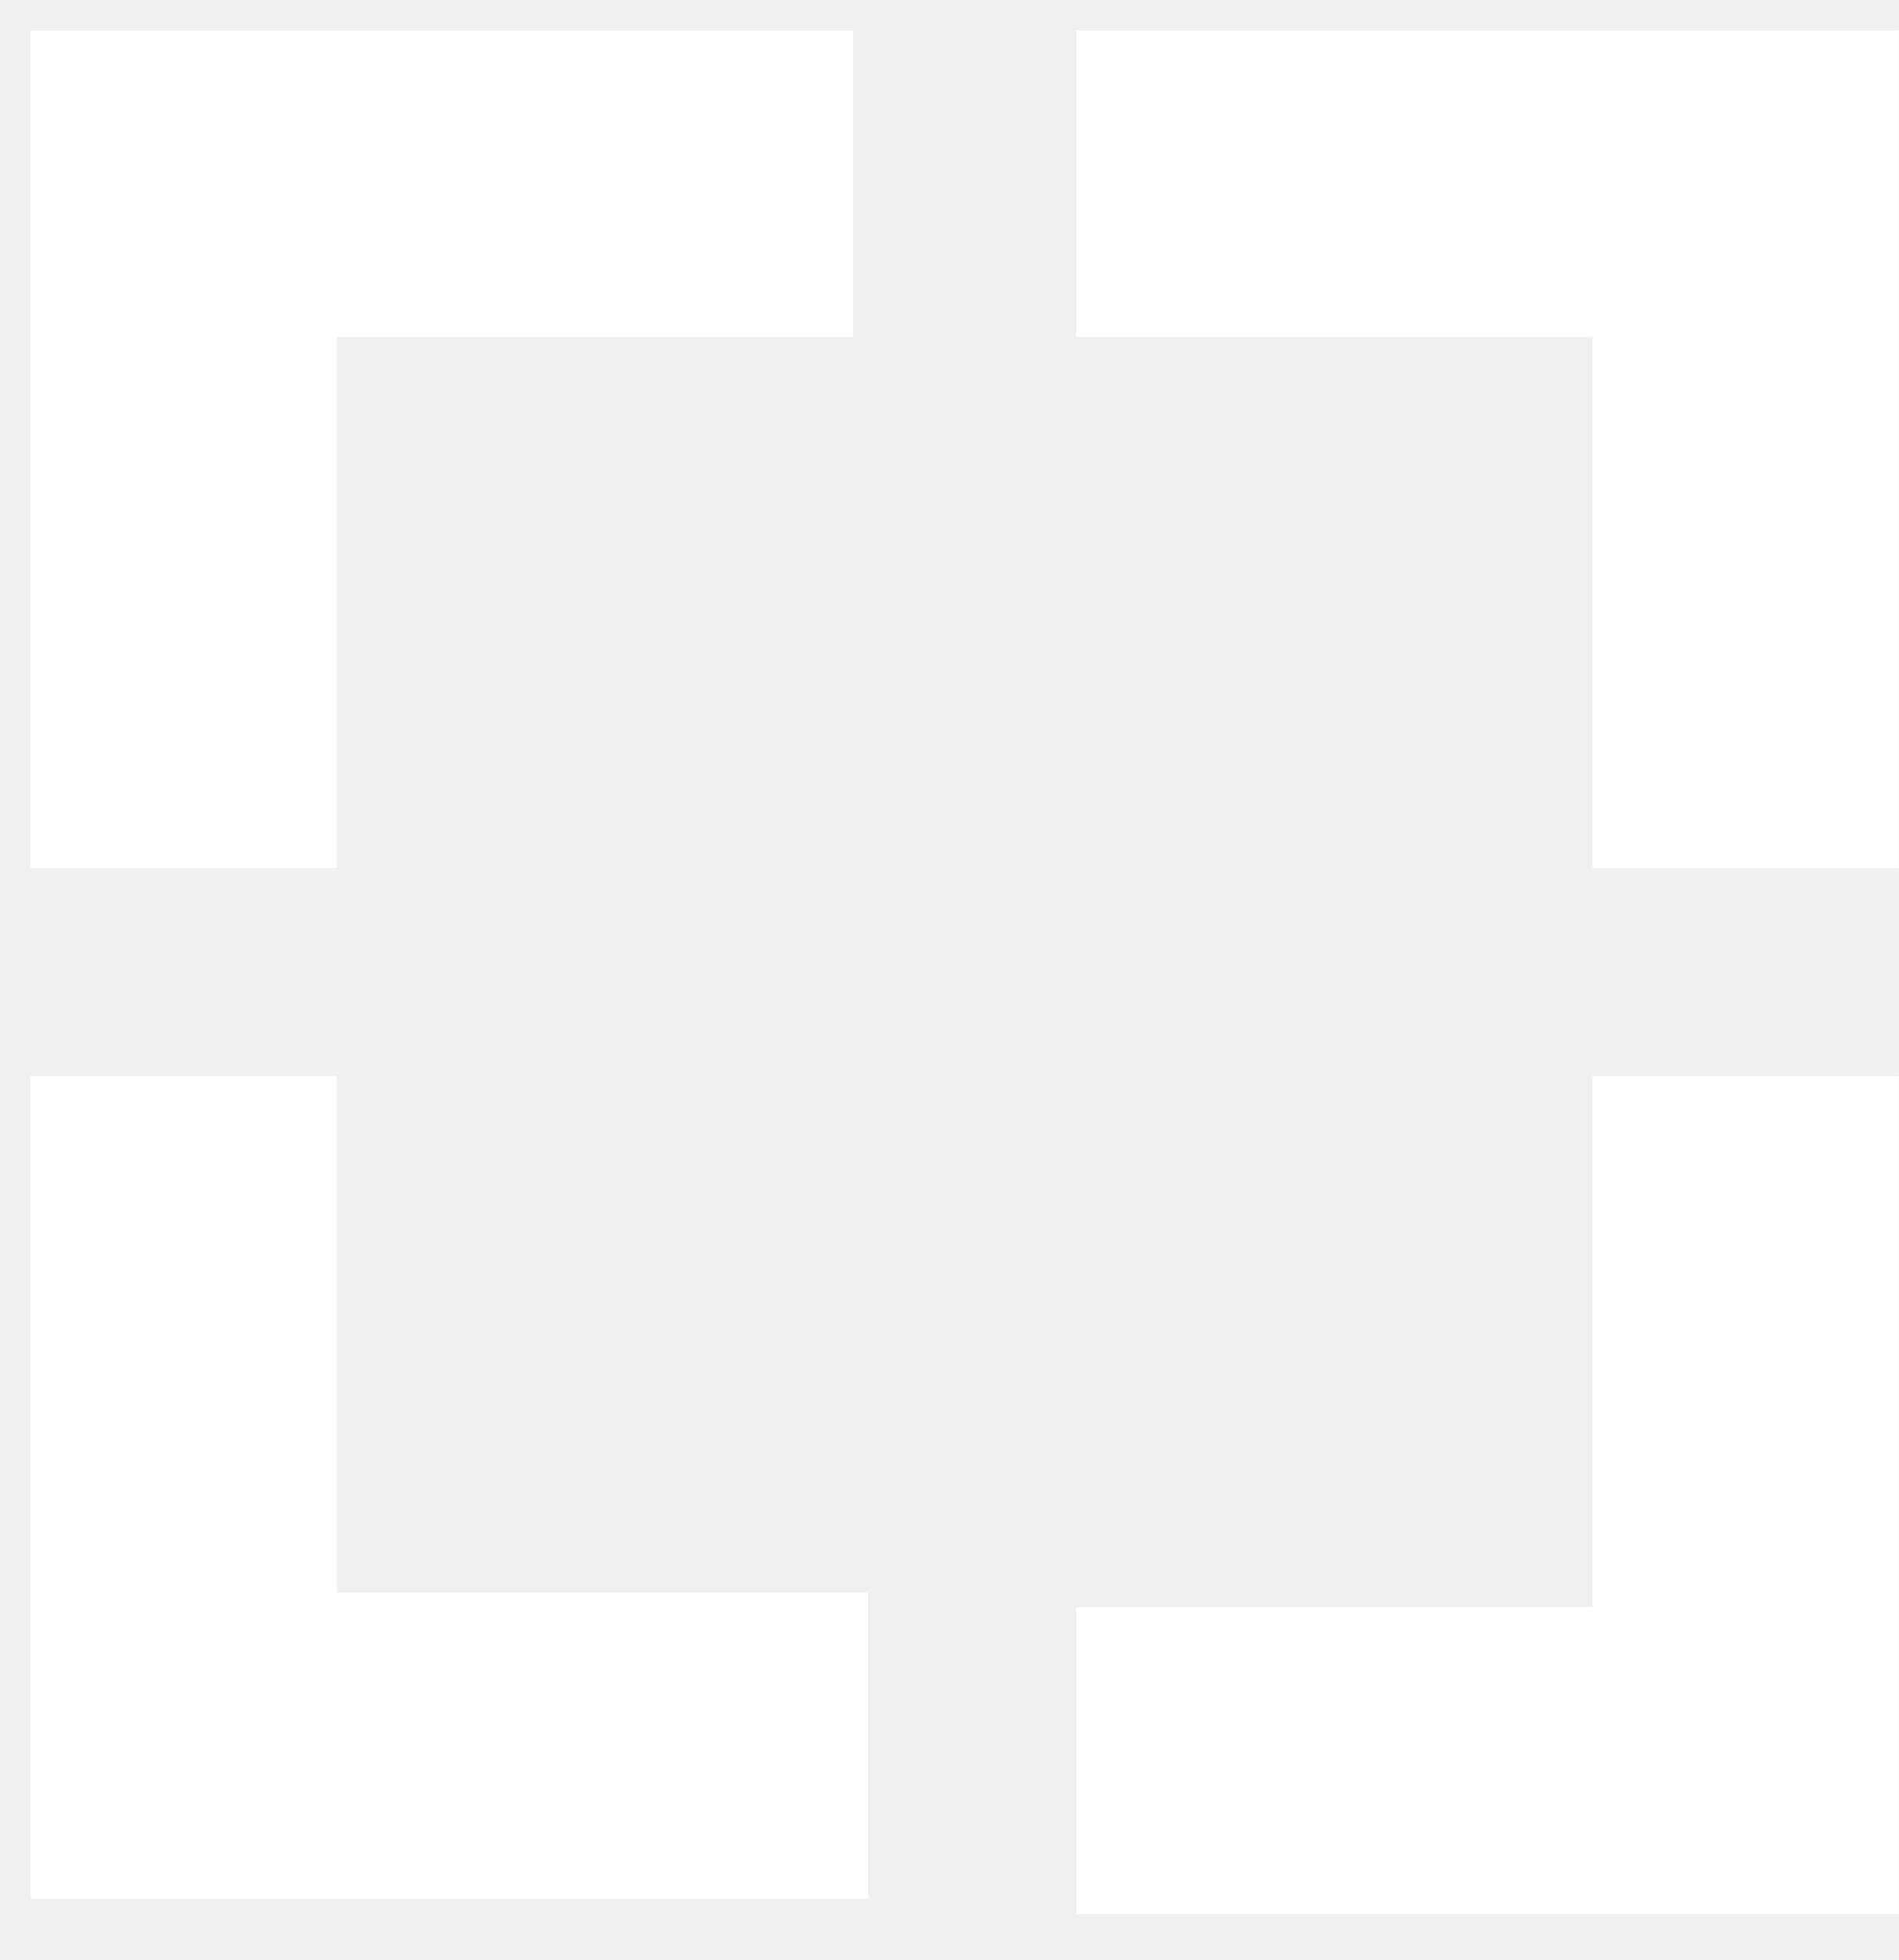
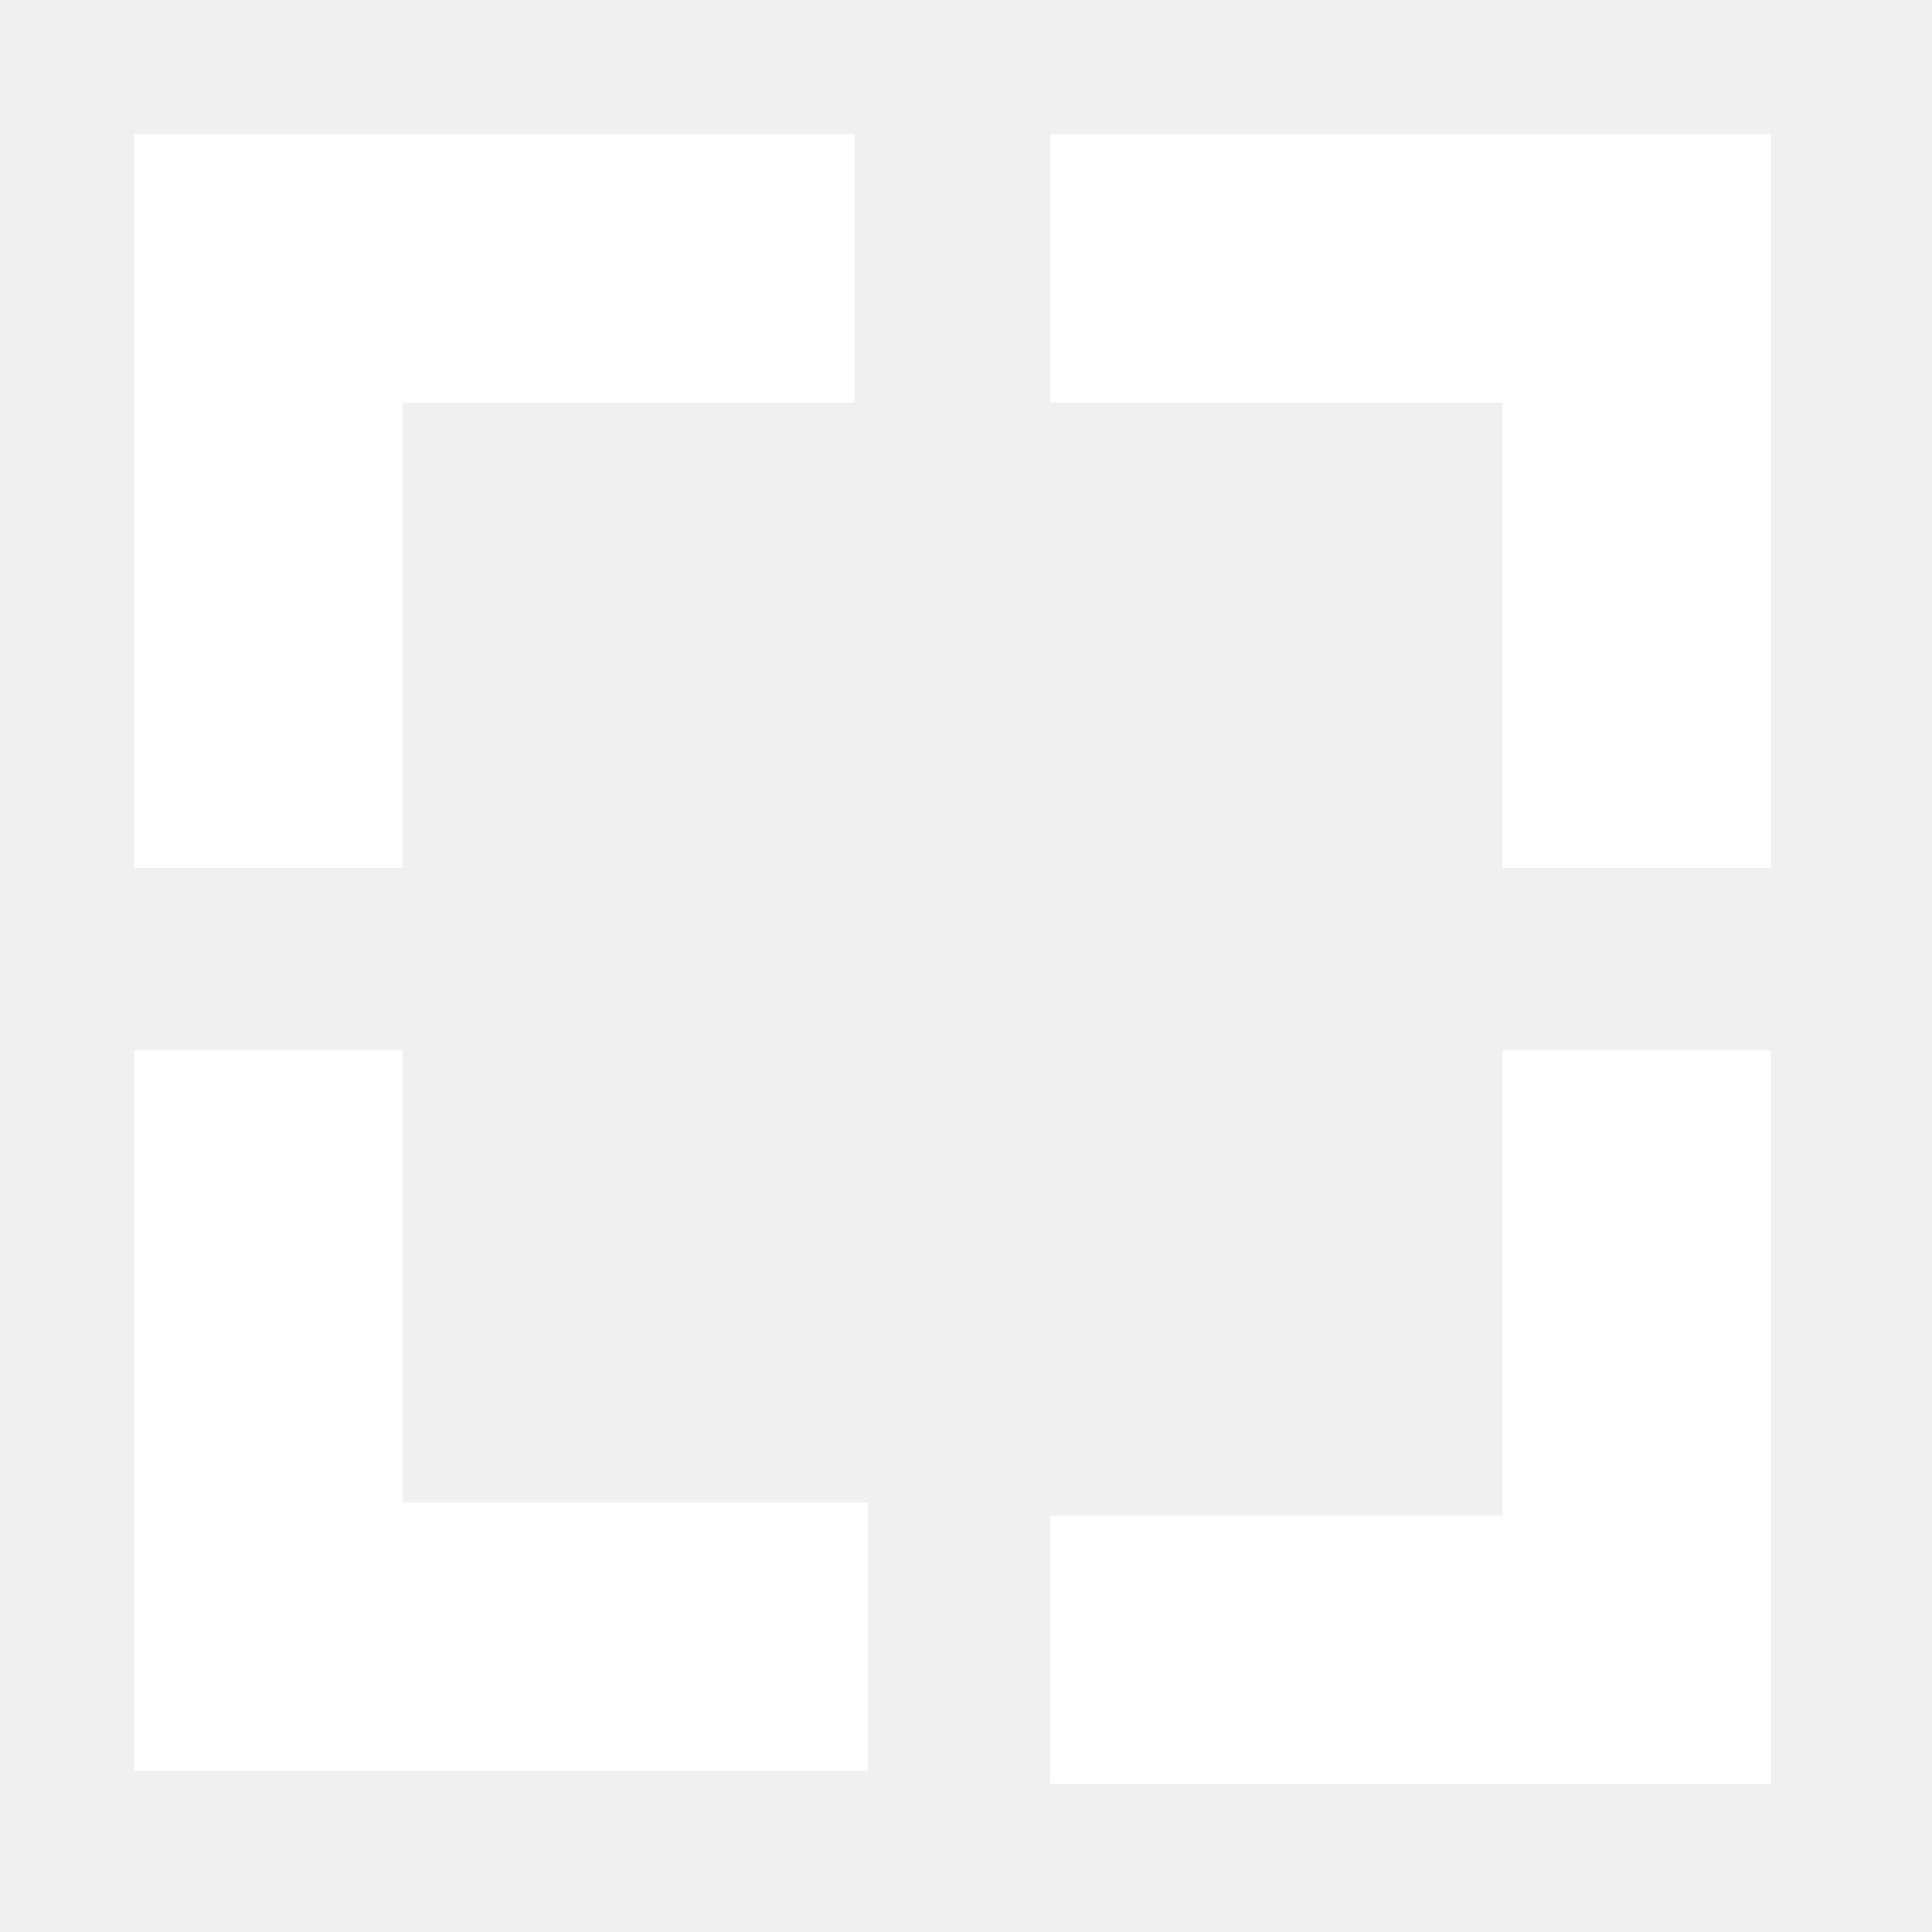
- <svg xmlns="http://www.w3.org/2000/svg" width="31" height="32" viewBox="0 0 31 32" fill="none">
-   <path d="M3 14.171V3H13.929" stroke="white" stroke-width="5" />
-   <path d="M28.5 14.171V3H17.571" stroke="white" stroke-width="5" />
-   <path d="M14.171 28.5L3 28.5L3 17.571" stroke="white" stroke-width="5" />
-   <path d="M28.5 17.572L28.5 28.743L17.571 28.743" stroke="white" stroke-width="5" />
+ <svg xmlns="http://www.w3.org/2000/svg" width="36" height="36" viewBox="0 0 36 36" fill="none">
+   <path d="M5 16.171V5H15.929" stroke="white" stroke-width="5" />
+   <path d="M30.5 16.171V5H19.571" stroke="white" stroke-width="5" />
+   <path d="M16.171 30.5L5 30.5L5 19.571" stroke="white" stroke-width="5" />
+   <path d="M30.5 19.572L30.5 30.743L19.571 30.743" stroke="white" stroke-width="5" />
</svg>
